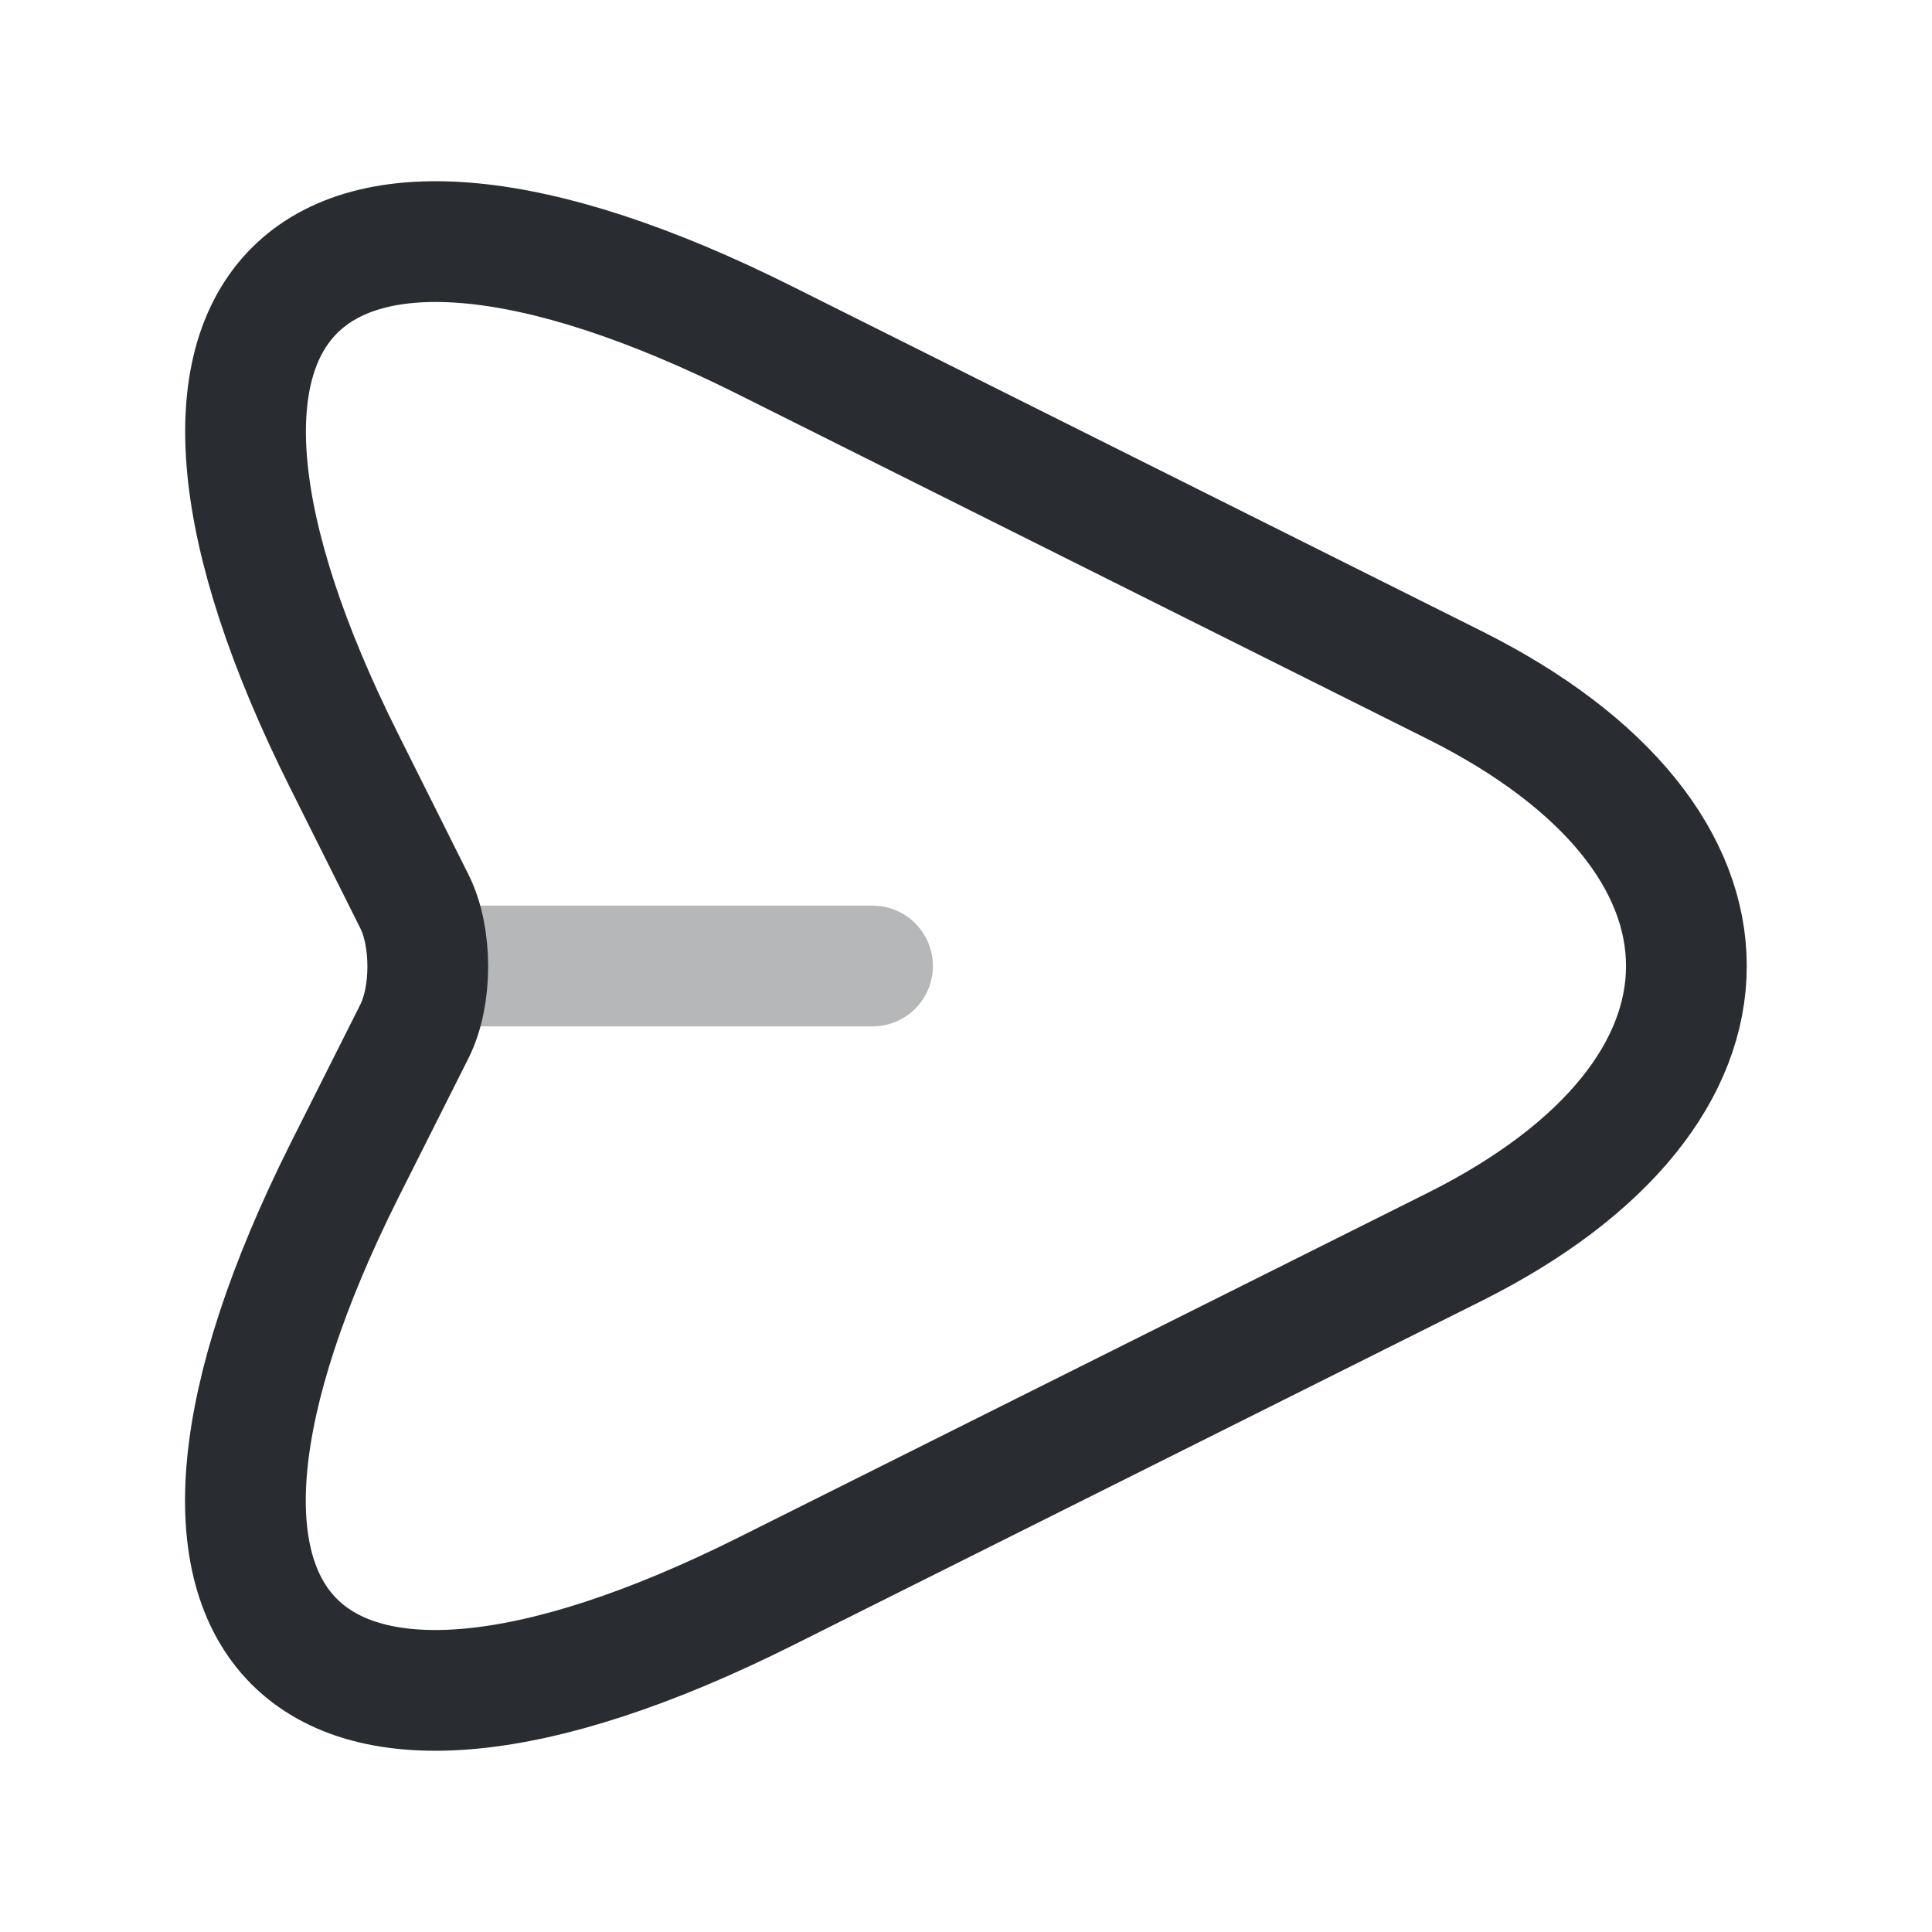
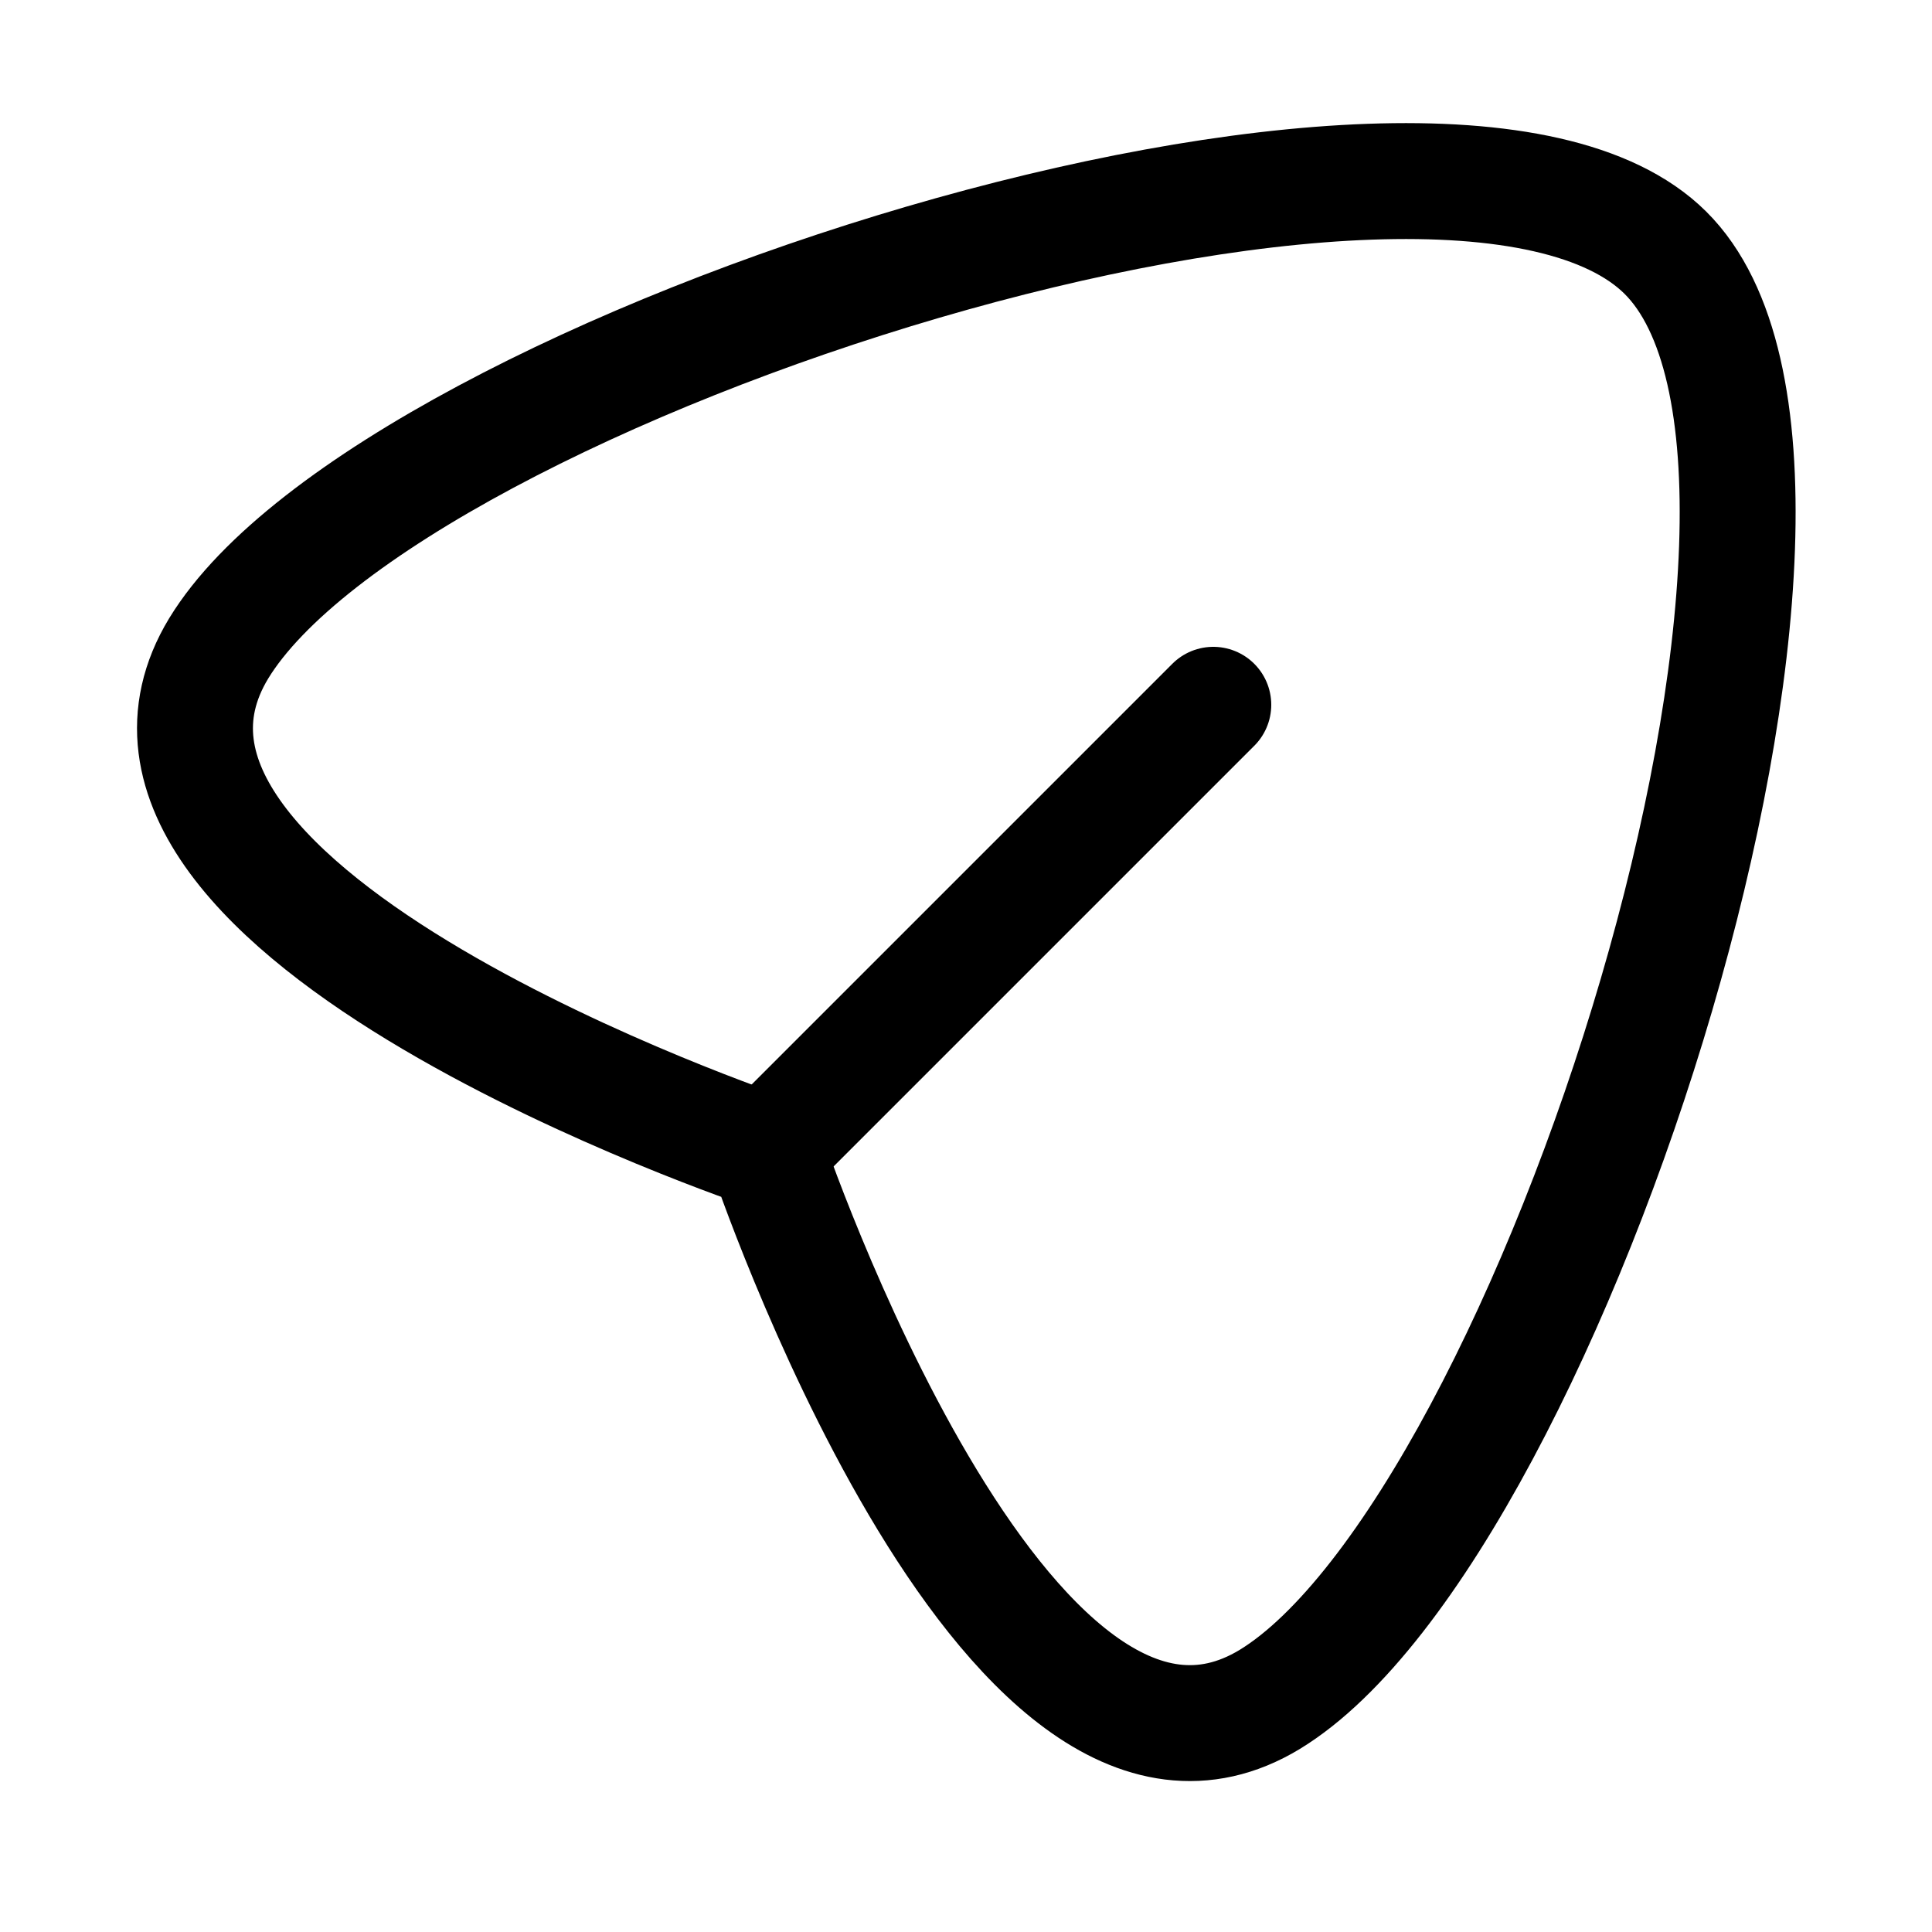
- <svg xmlns="http://www.w3.org/2000/svg" width="800px" height="800px" viewBox="0 0 24 24" fill="none">
-   <path d="M9.509 4.23L18.069 8.51C21.909 10.43 21.909 13.57 18.069 15.49L9.509 19.77C3.749 22.65 1.399 20.29 4.279 14.54L5.149 12.81C5.369 12.37 5.369 11.64 5.149 11.2L4.279 9.46C1.399 3.71 3.759 1.35 9.509 4.23Z" stroke="#292D32" stroke-width="1.5" stroke-linecap="round" stroke-linejoin="round" />
-   <path opacity="0.34" d="M5.439 12H10.839" stroke="#292D32" stroke-width="1.5" stroke-linecap="round" stroke-linejoin="round" />
+ <svg xmlns="http://www.w3.org/2000/svg" width="800px" height="800px" viewBox="-0.5 0 25 25" fill="none">
+   <path d="M2.33 8.39C0.25 11.82 9.42 14.9 9.42 14.9C9.42 14.9 12.501 24.07 15.931 21.99C19.57 19.77 23.93 6.13 21.05 3.27C18.171 0.41 4.55 4.75 2.33 8.39Z" stroke="#000000" stroke-width="1.5" stroke-linecap="round" stroke-linejoin="round" />
+   <path d="M15.2 9.12L9.42 14.9" stroke="#000000" stroke-width="1.5" stroke-linecap="round" stroke-linejoin="round" />
</svg>
